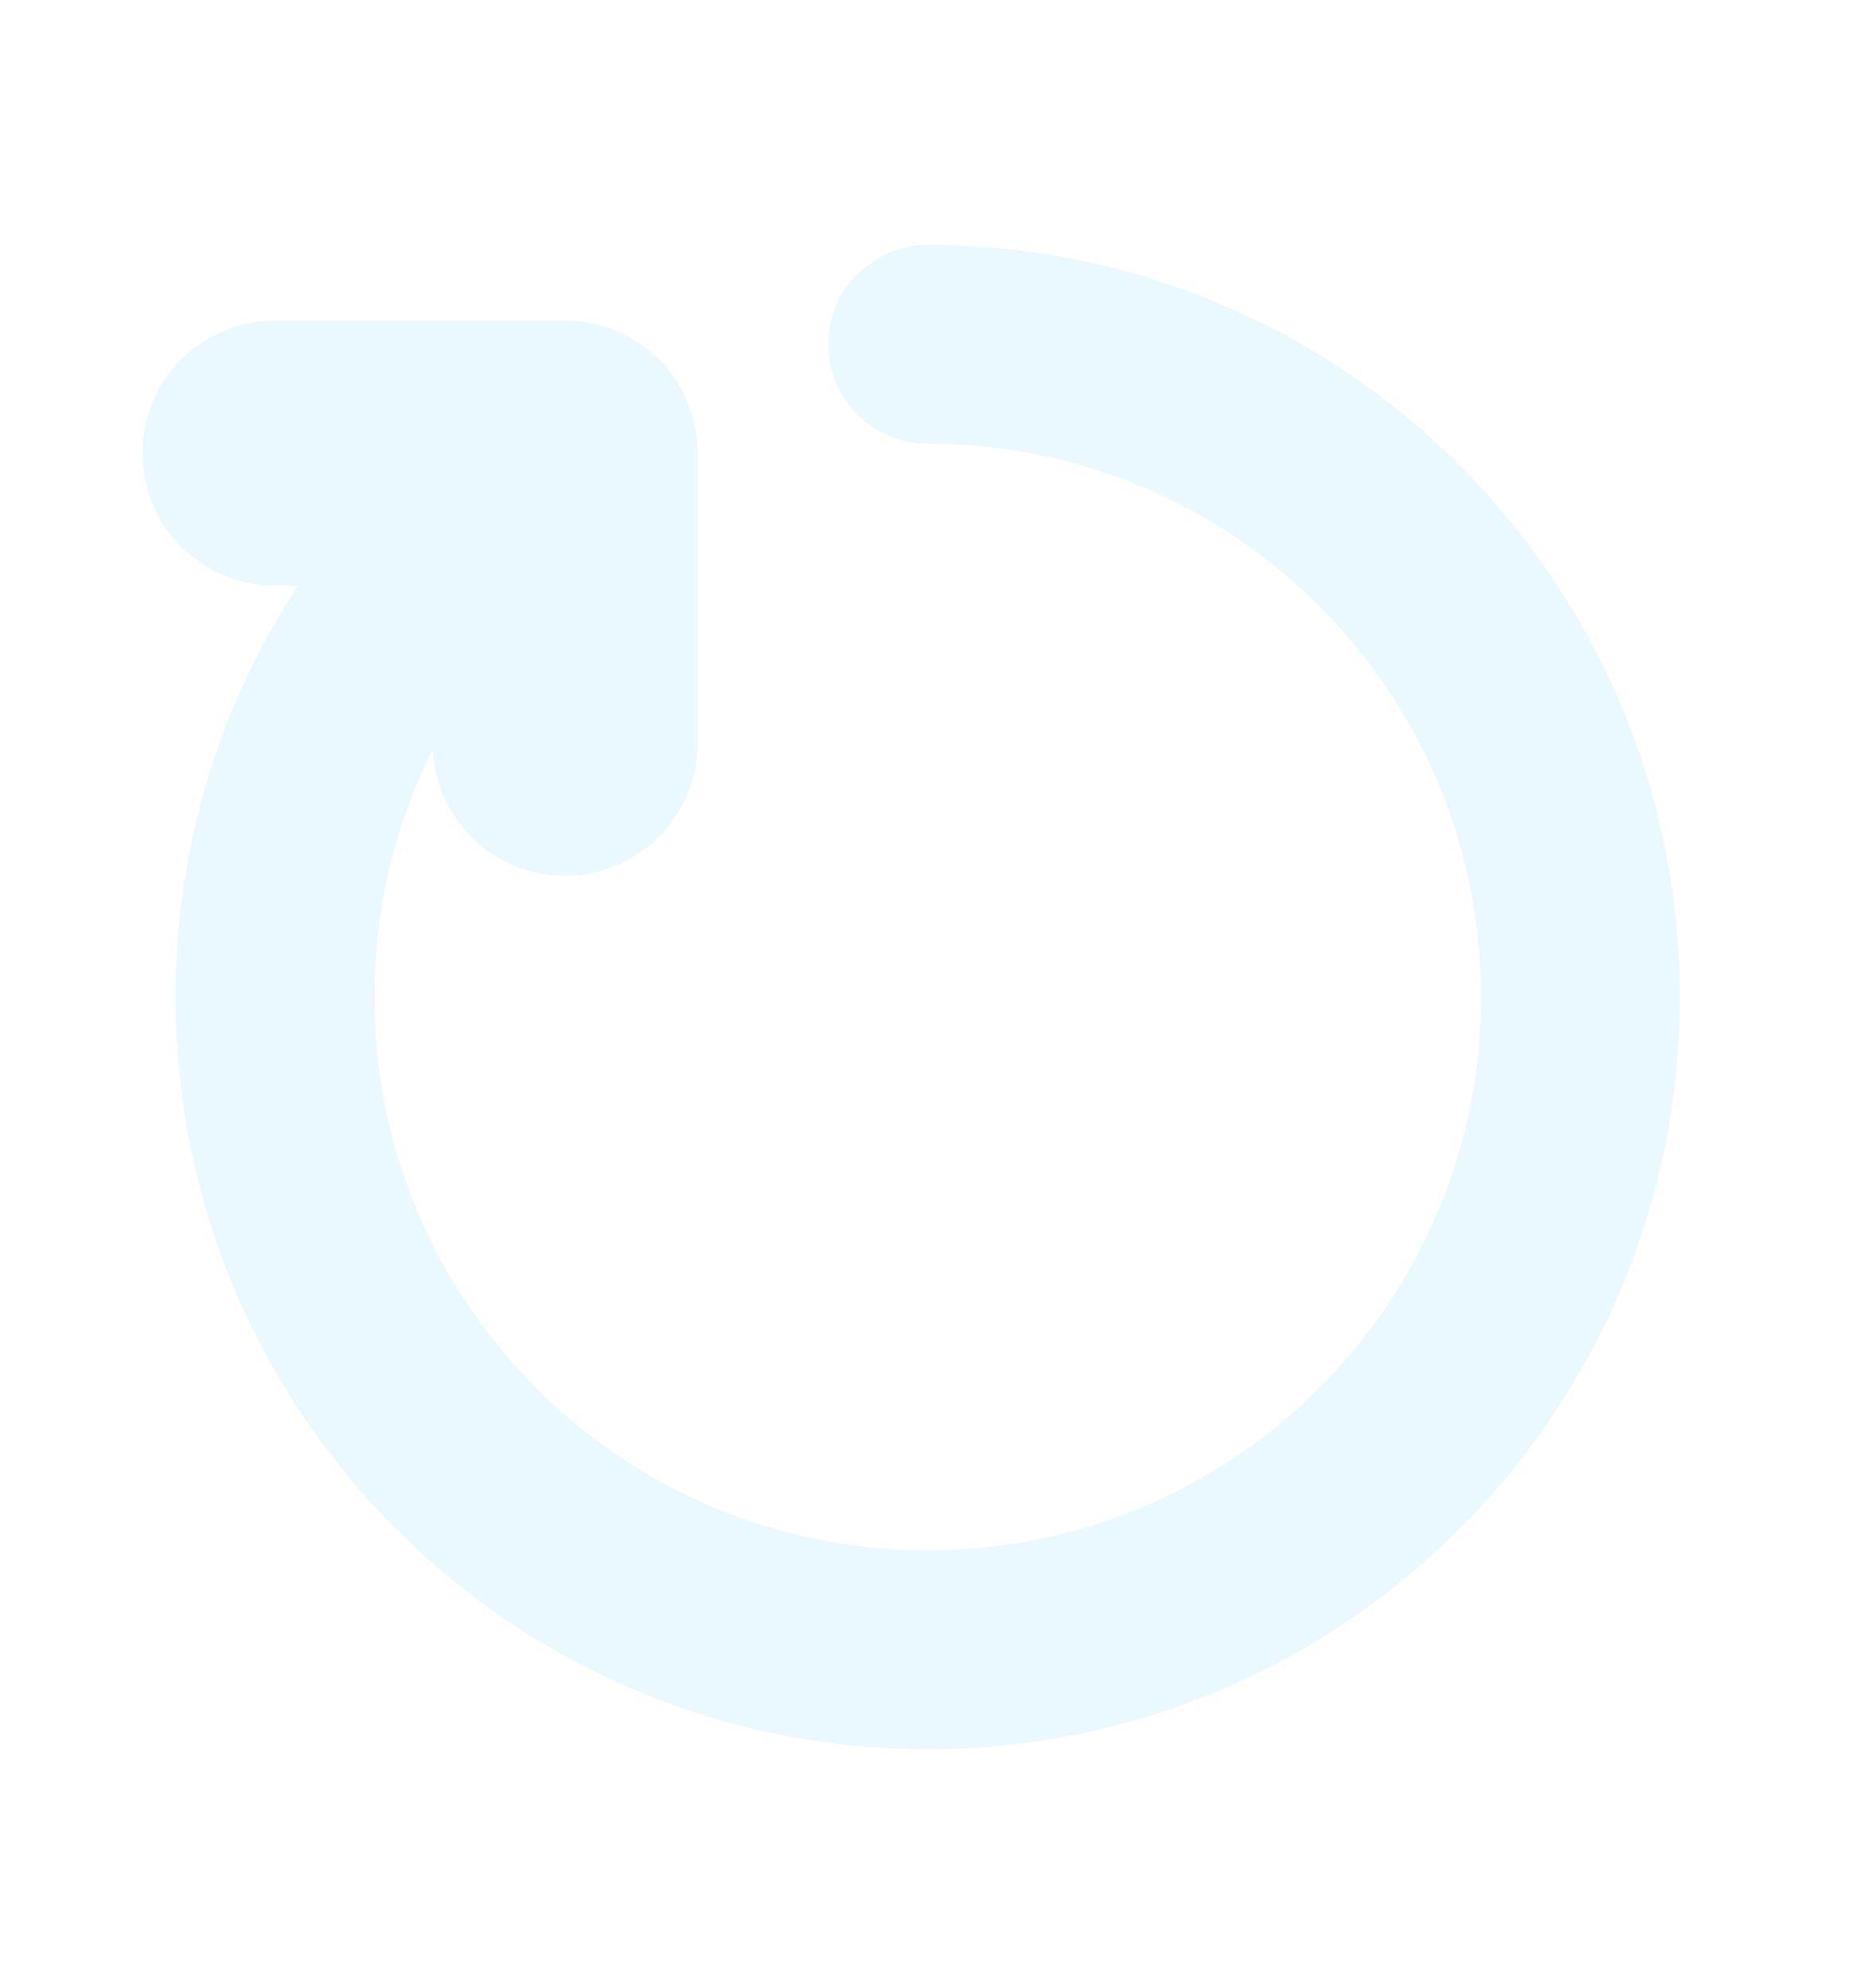
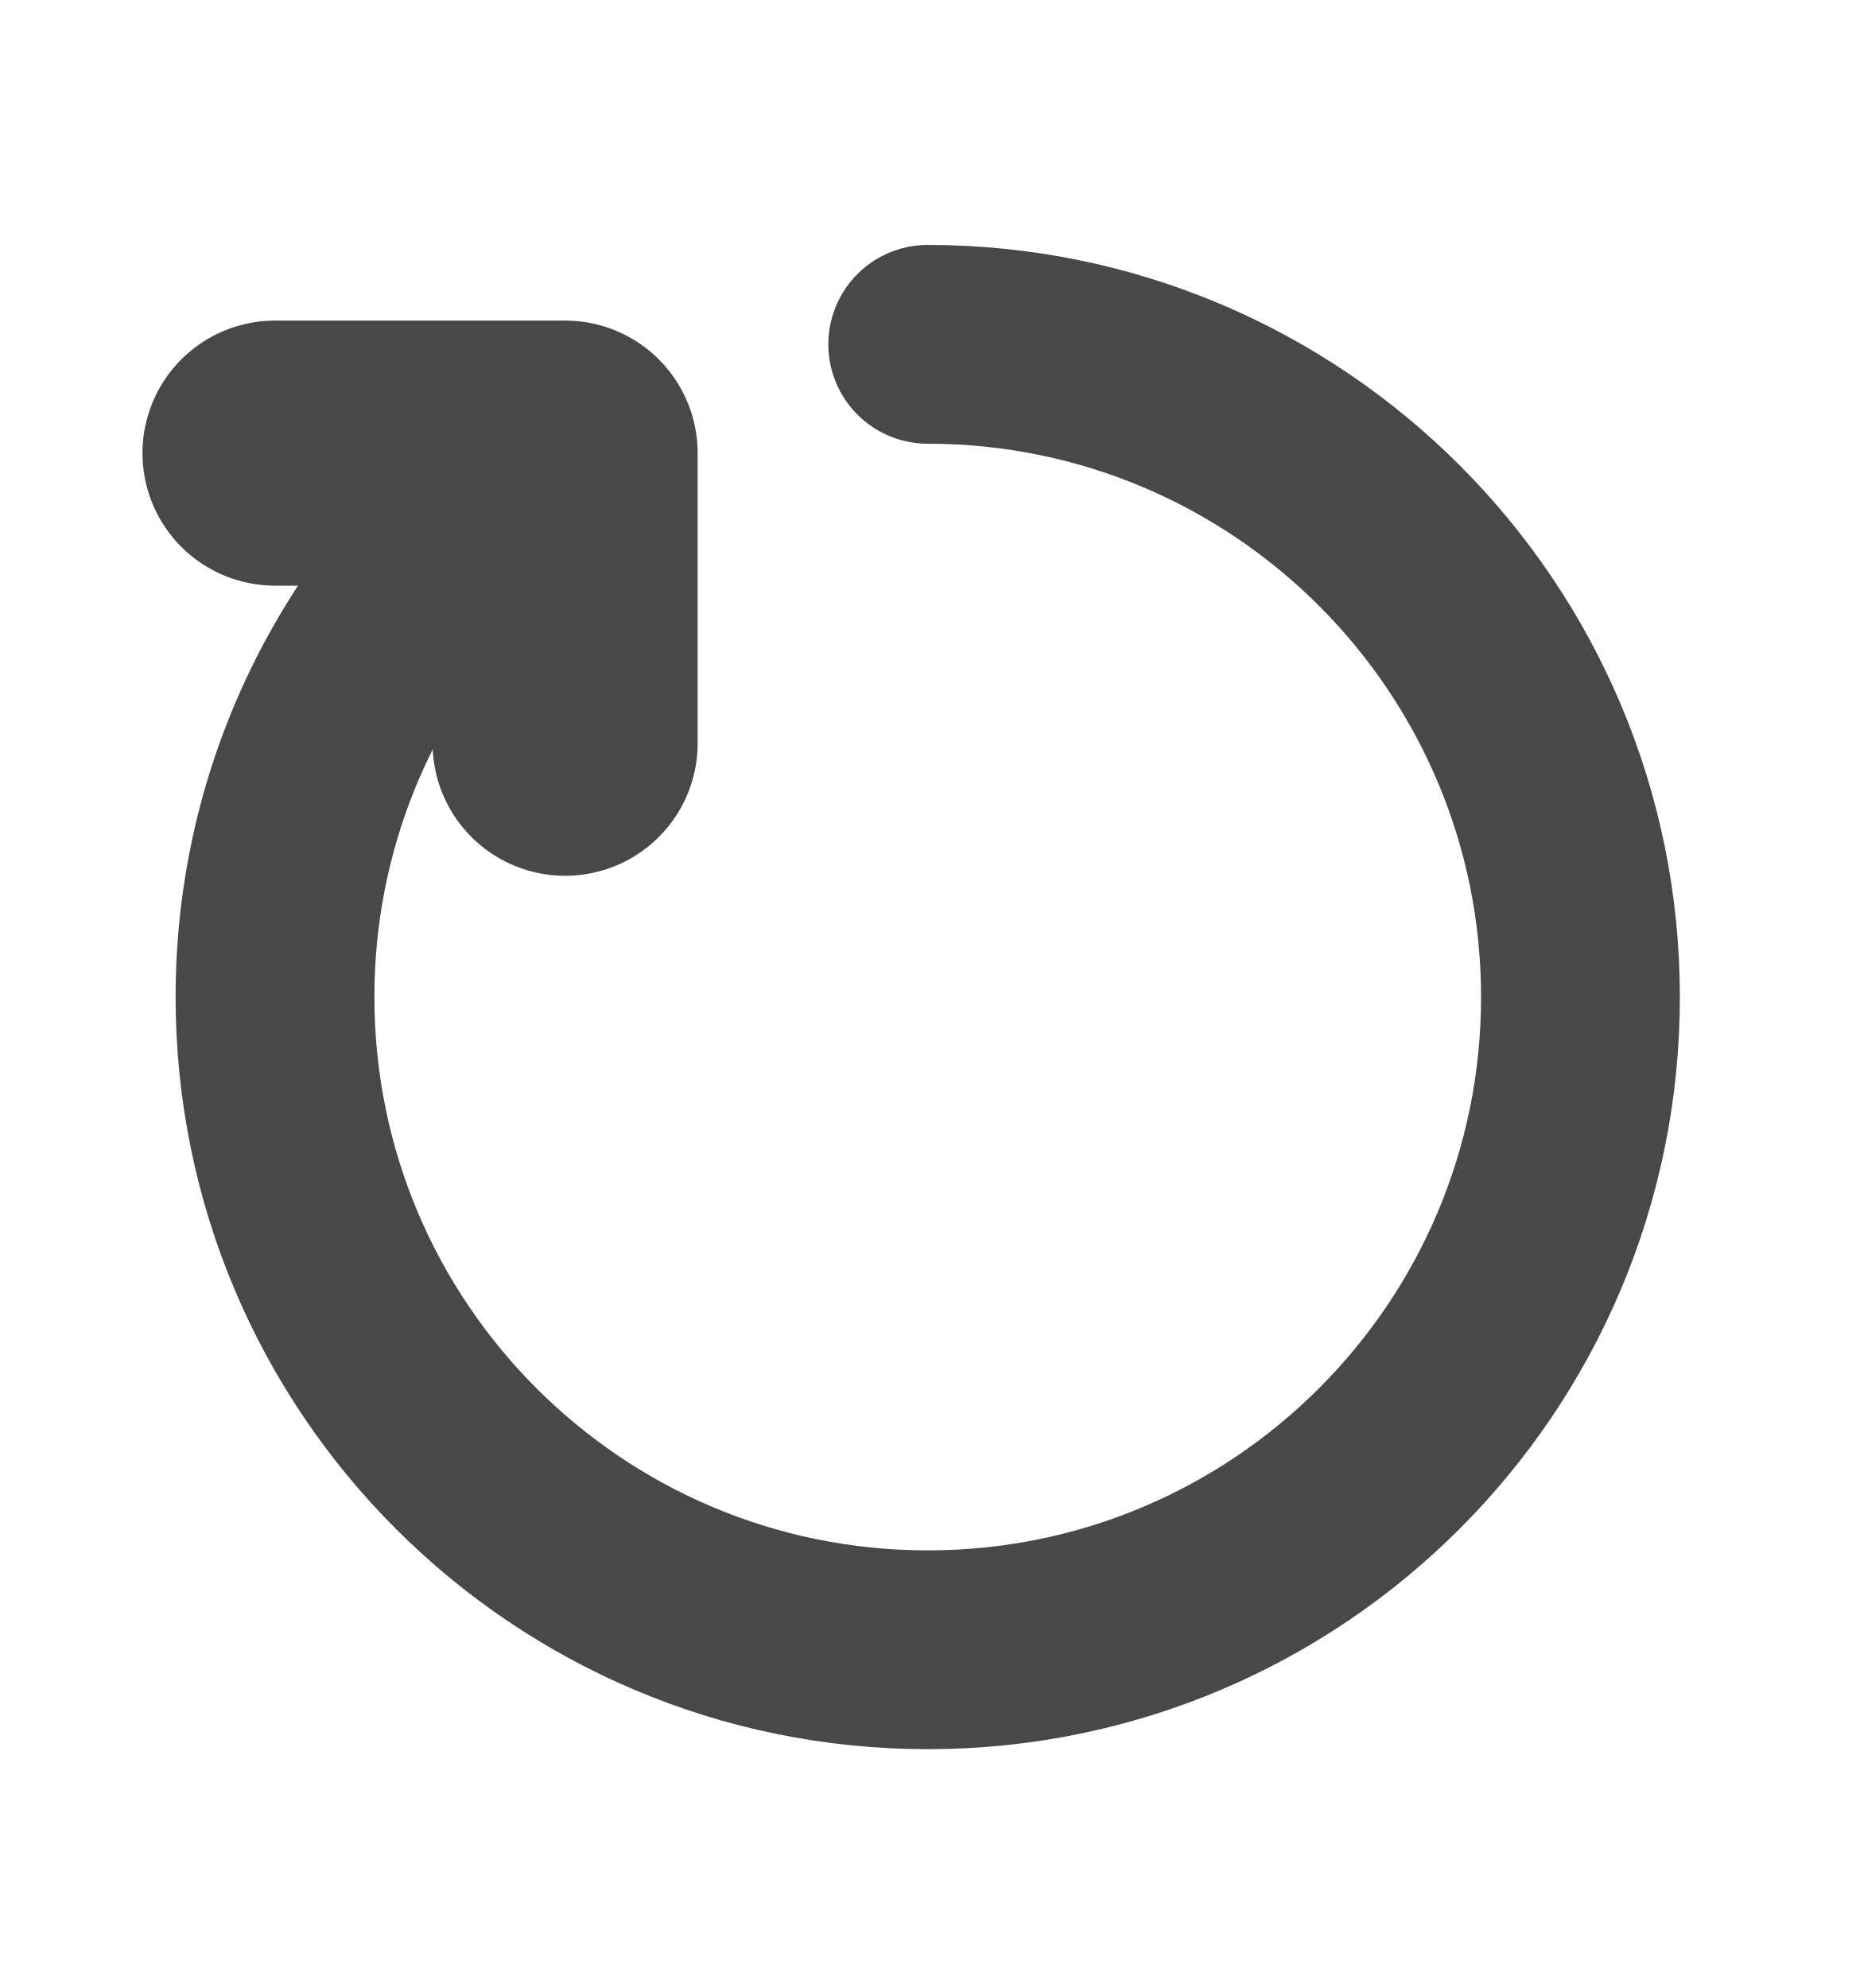
<svg xmlns="http://www.w3.org/2000/svg" viewBox="0 0 14 15" fill="none">
-   <path d="M7 2.598C9.72 2.598 11.925 4.803 11.925 7.523C11.925 10.243 9.72 12.448 7 12.448C4.28 12.448 2.075 10.243 2.075 7.523C2.075 5.976 2.788 4.596 3.904 3.693" stroke="#EAF8FF" stroke-width="1.5" stroke-linecap="round" stroke-linejoin="round" />
-   <path d="M2.075 3.419H4.264V5.608" stroke="#EAF8FF" stroke-width="2" stroke-linecap="round" stroke-linejoin="round" />
+   <path d="M7 2.598C9.72 2.598 11.925 4.803 11.925 7.523C11.925 10.243 9.72 12.448 7 12.448C4.28 12.448 2.075 10.243 2.075 7.523C2.075 5.976 2.788 4.596 3.904 3.693" stroke="#484848" stroke-width="1.5" stroke-linecap="round" stroke-linejoin="round" />
+   <path d="M2.075 3.419H4.264V5.608" stroke="#484848" stroke-width="2" stroke-linecap="round" stroke-linejoin="round" />
</svg>
